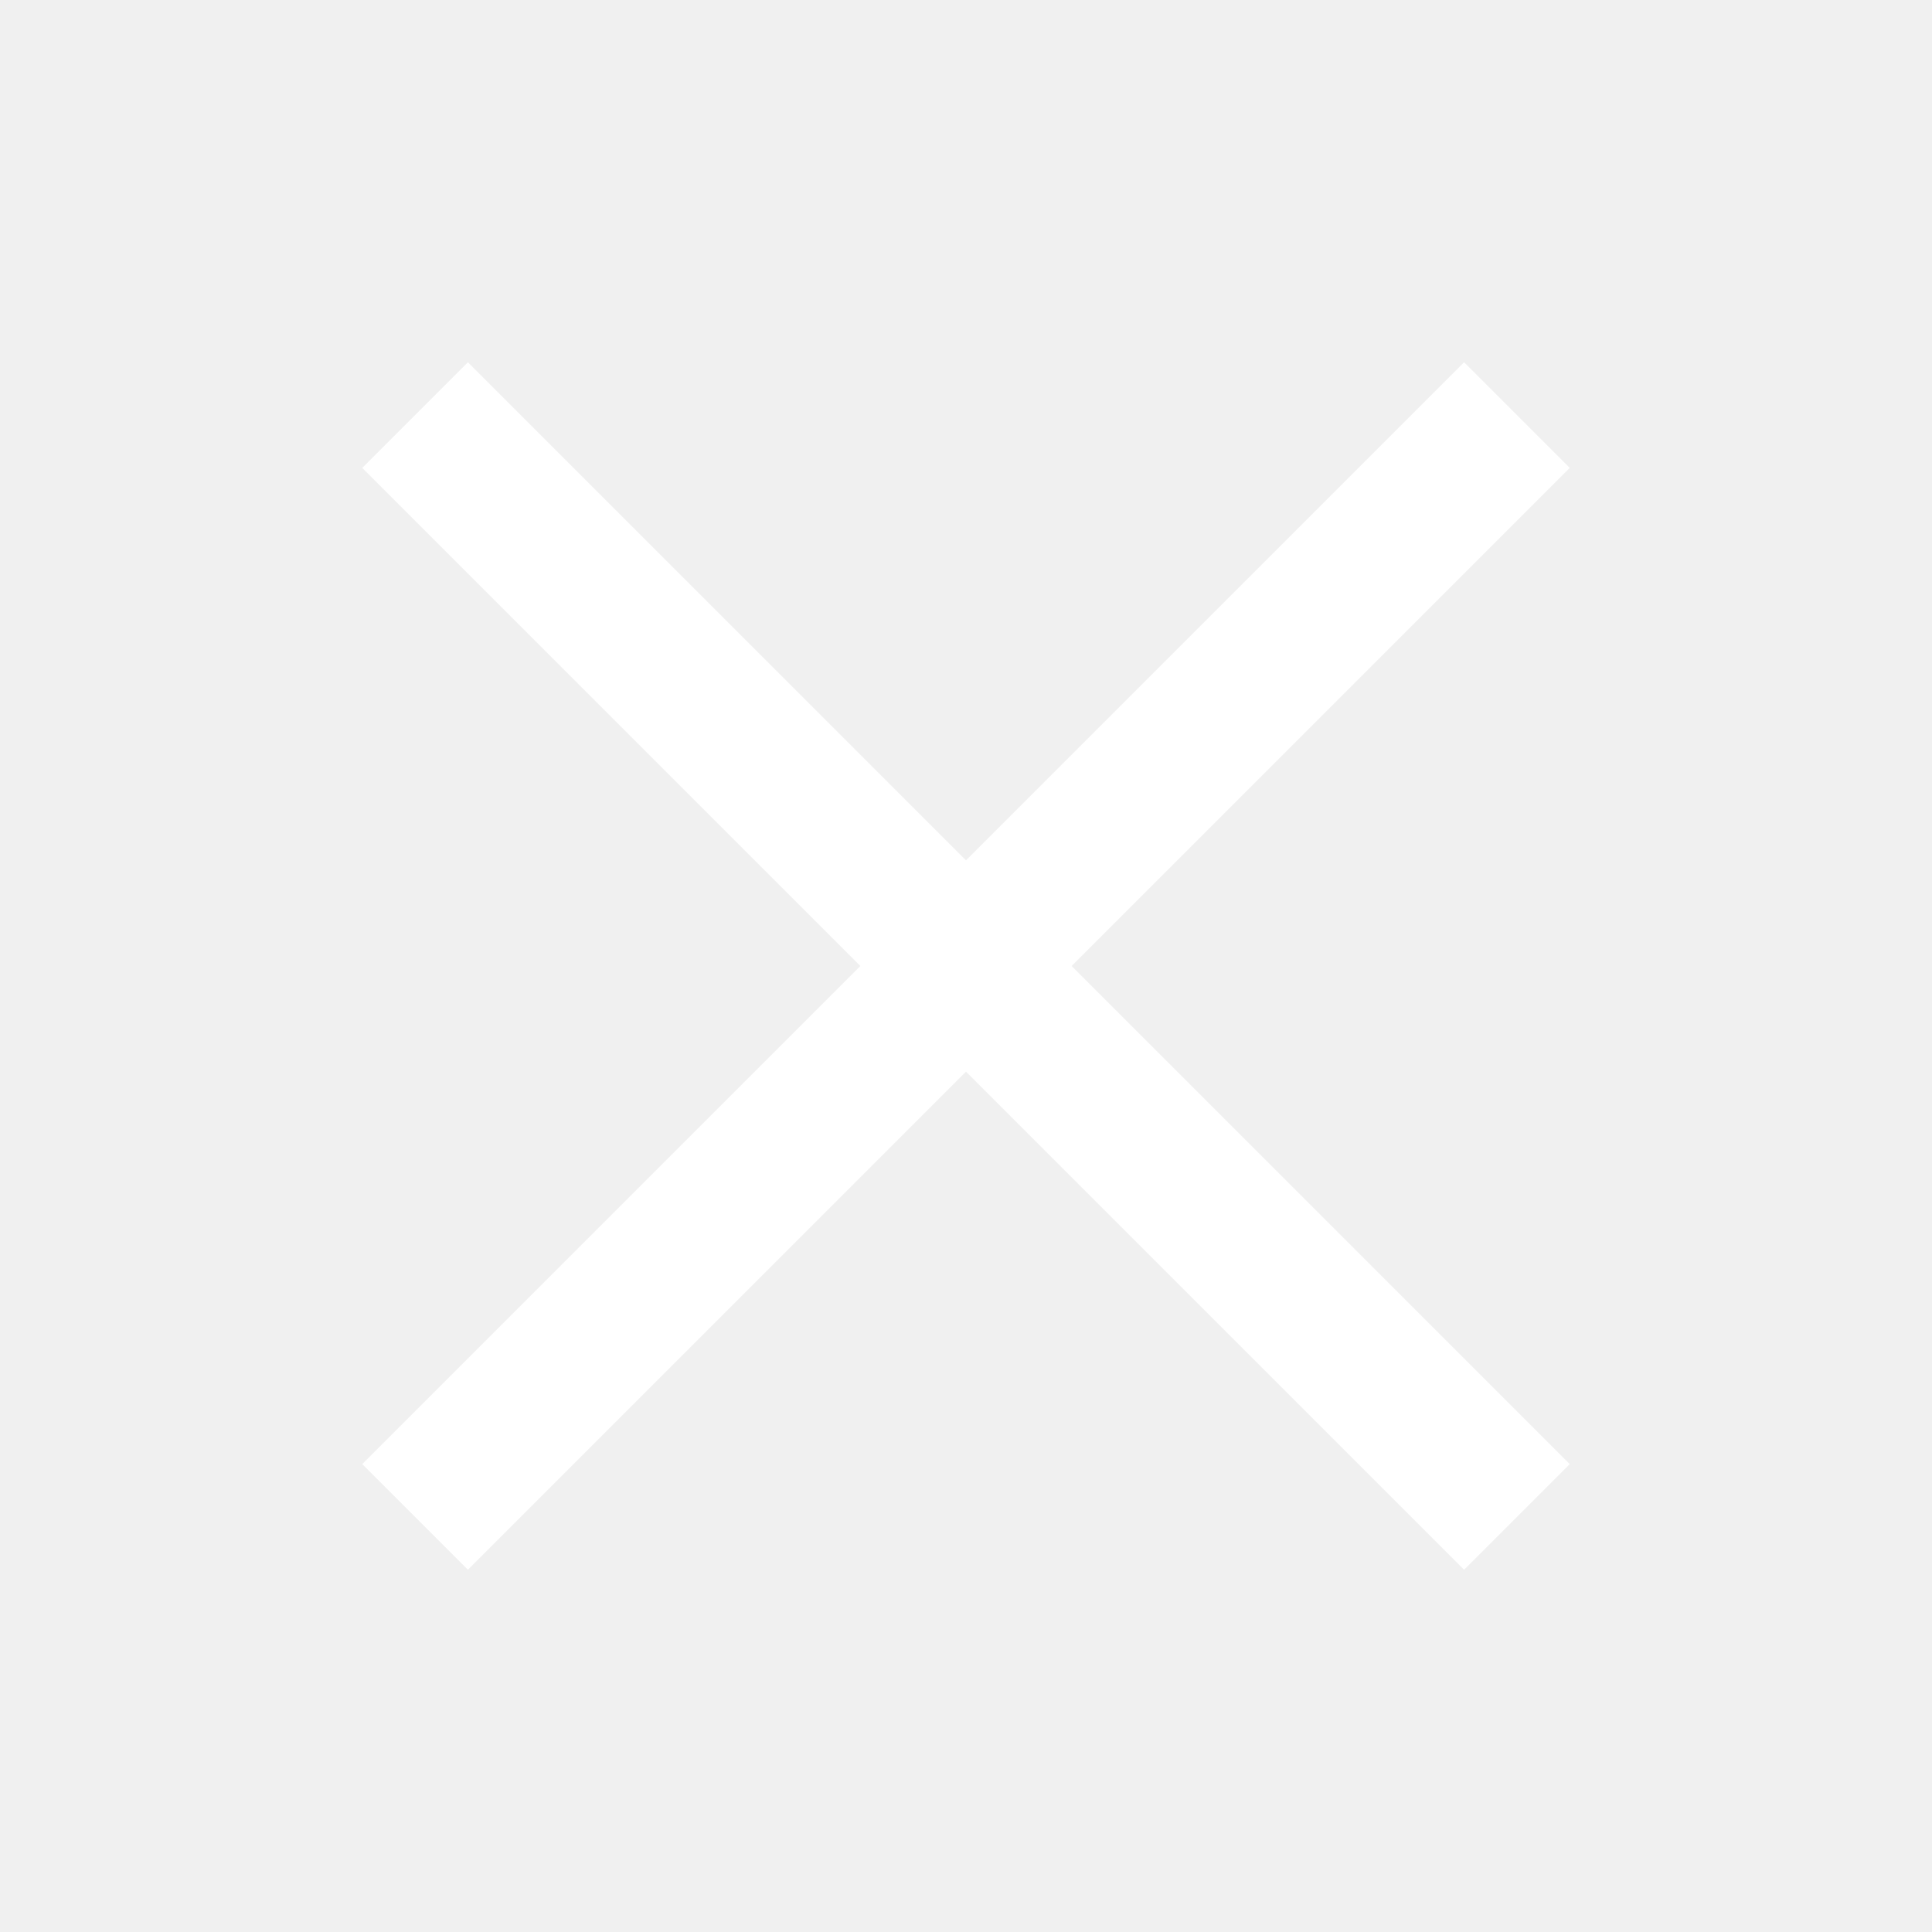
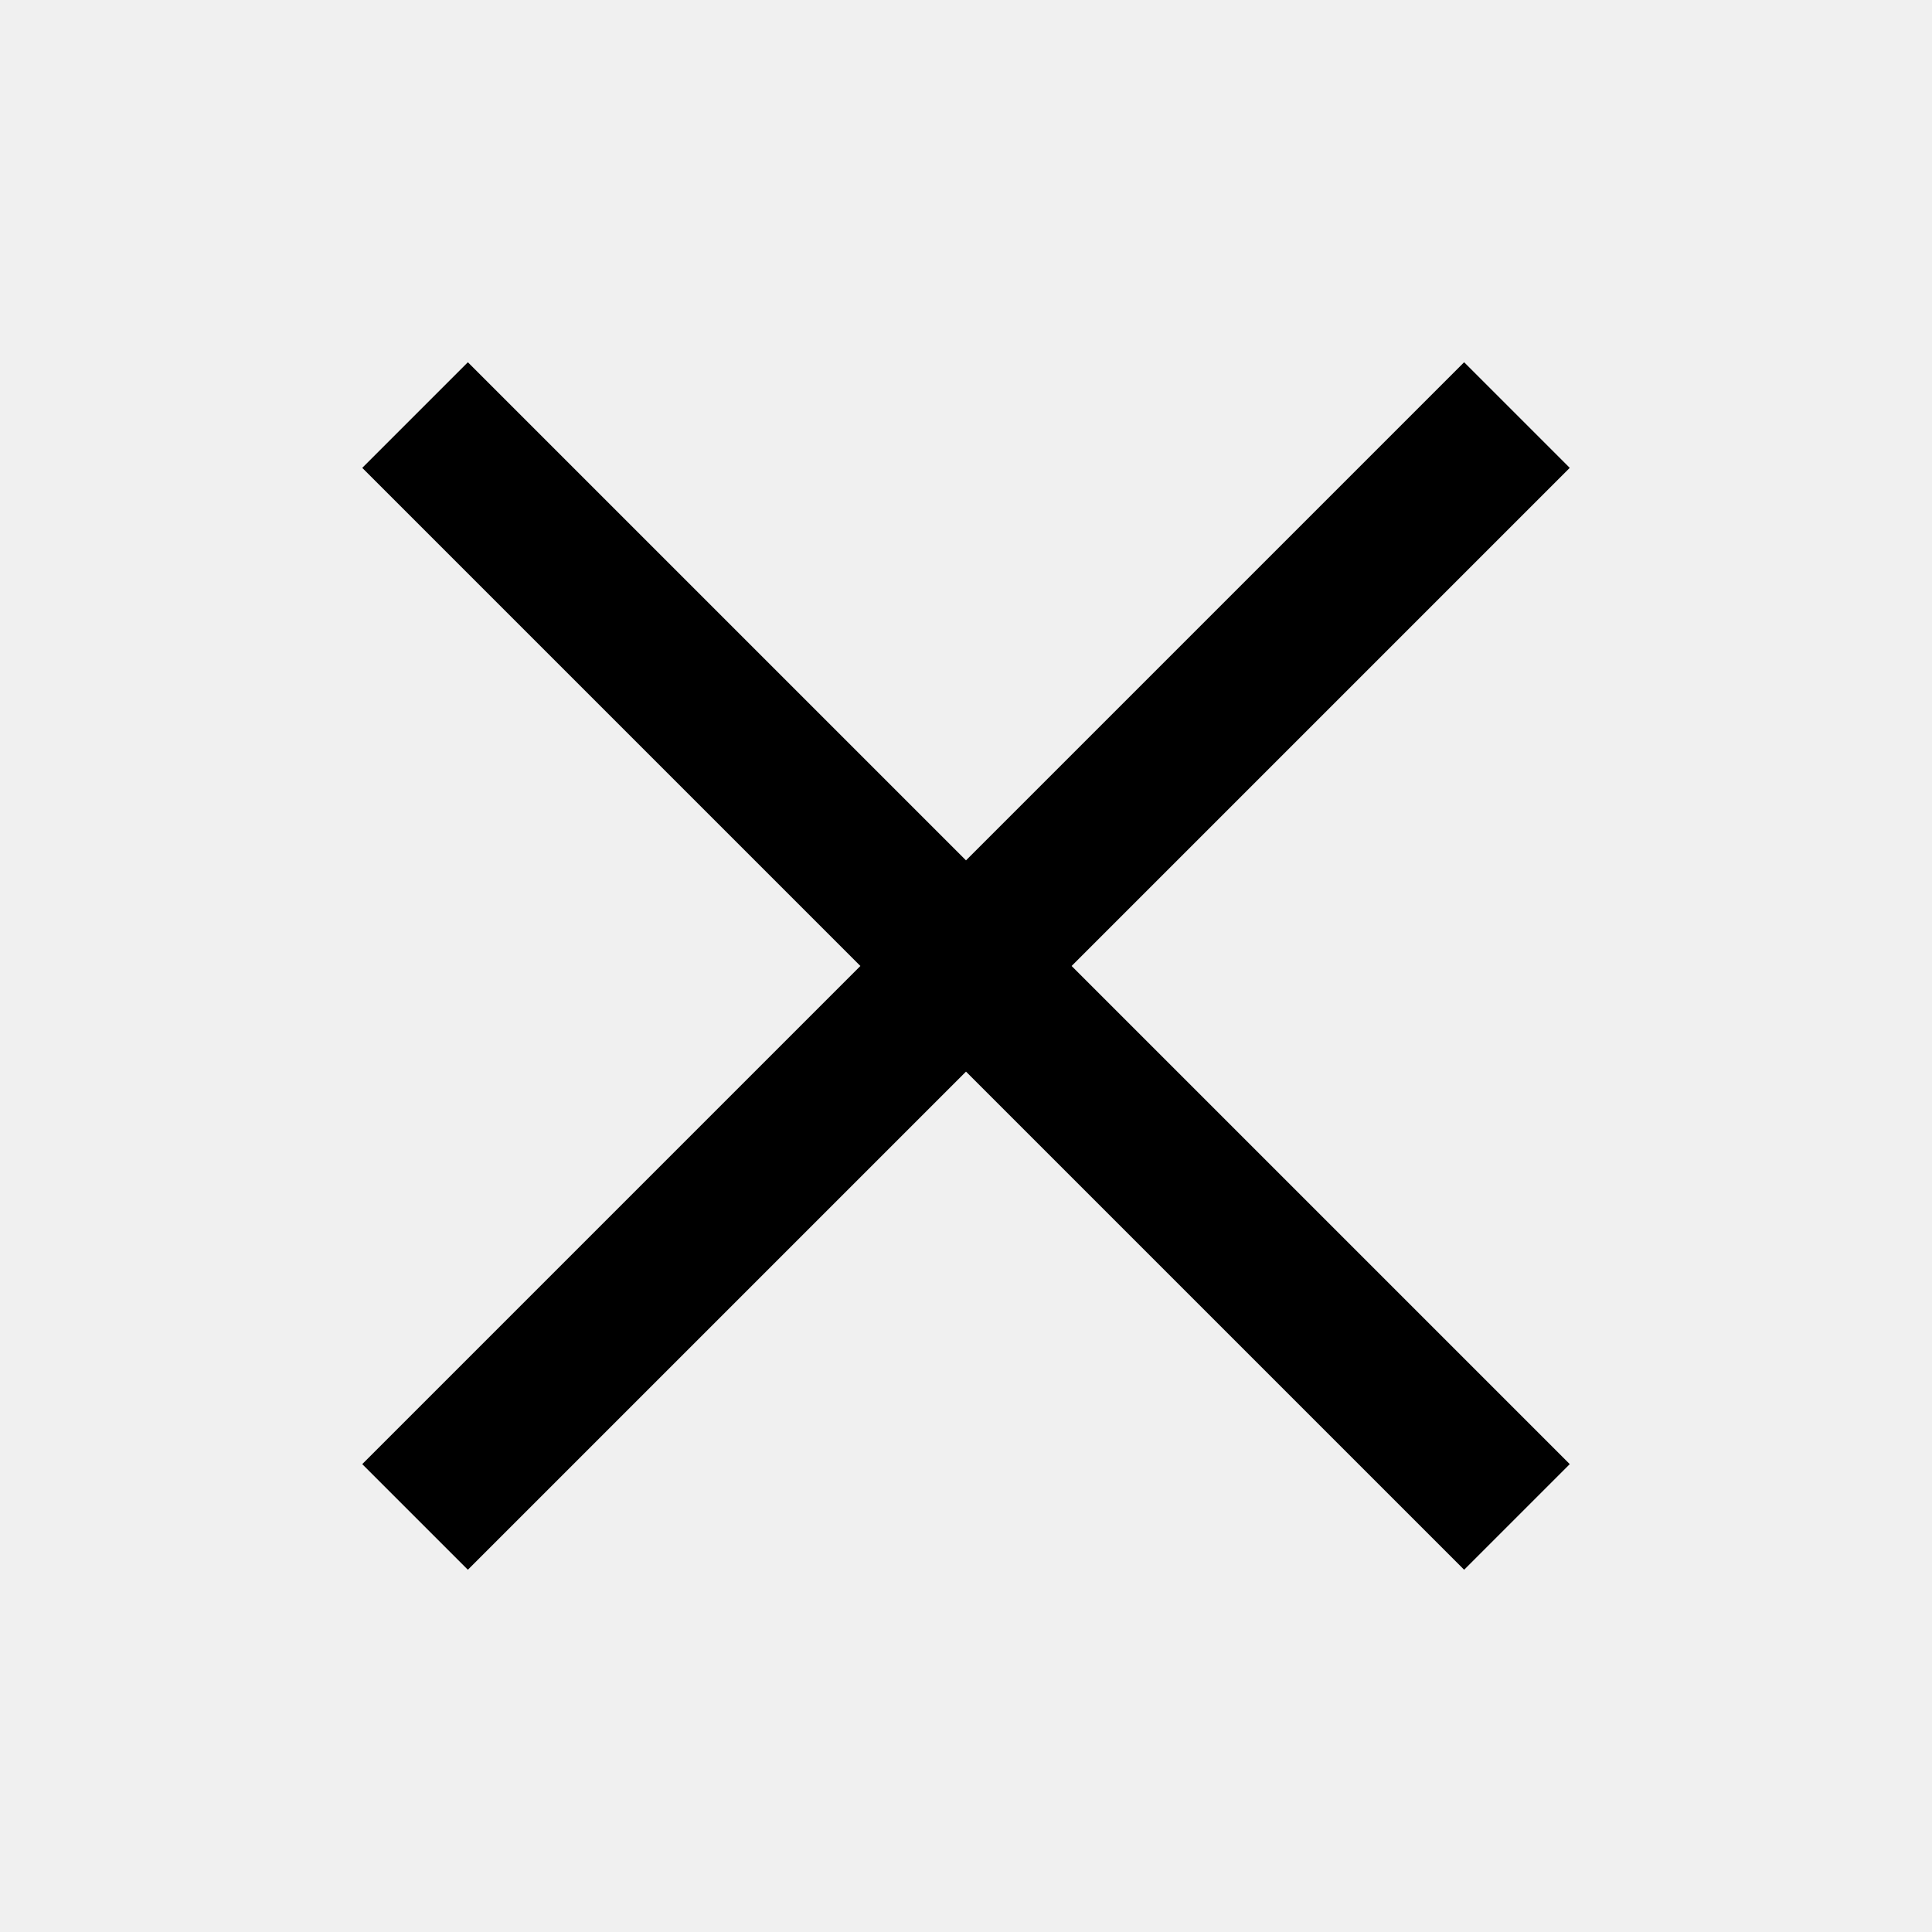
- <svg xmlns="http://www.w3.org/2000/svg" id="svg" width="32" height="32" viewBox="0 0 32 32" fill="none">
-   <path d="M26 7.75L24.25 6L16 14.25L7.75 6L6 7.75L14.25 16L6 24.25L7.75 26L16 17.75L24.25 26L26 24.25L17.75 16L26 7.75Z" fill="white" />
+ <svg xmlns="http://www.w3.org/2000/svg" id="svg" width="24" height="24" viewBox="0 0 24 24">
+   <path d="M19.5 5.812L18.188 4.5L12 10.688L5.812 4.5L4.5 5.812L10.688 12L4.5 18.188L5.812 19.5L12 13.312L18.188 19.5L19.5 18.188L13.312 12L19.5 5.812Z" />
</svg>
